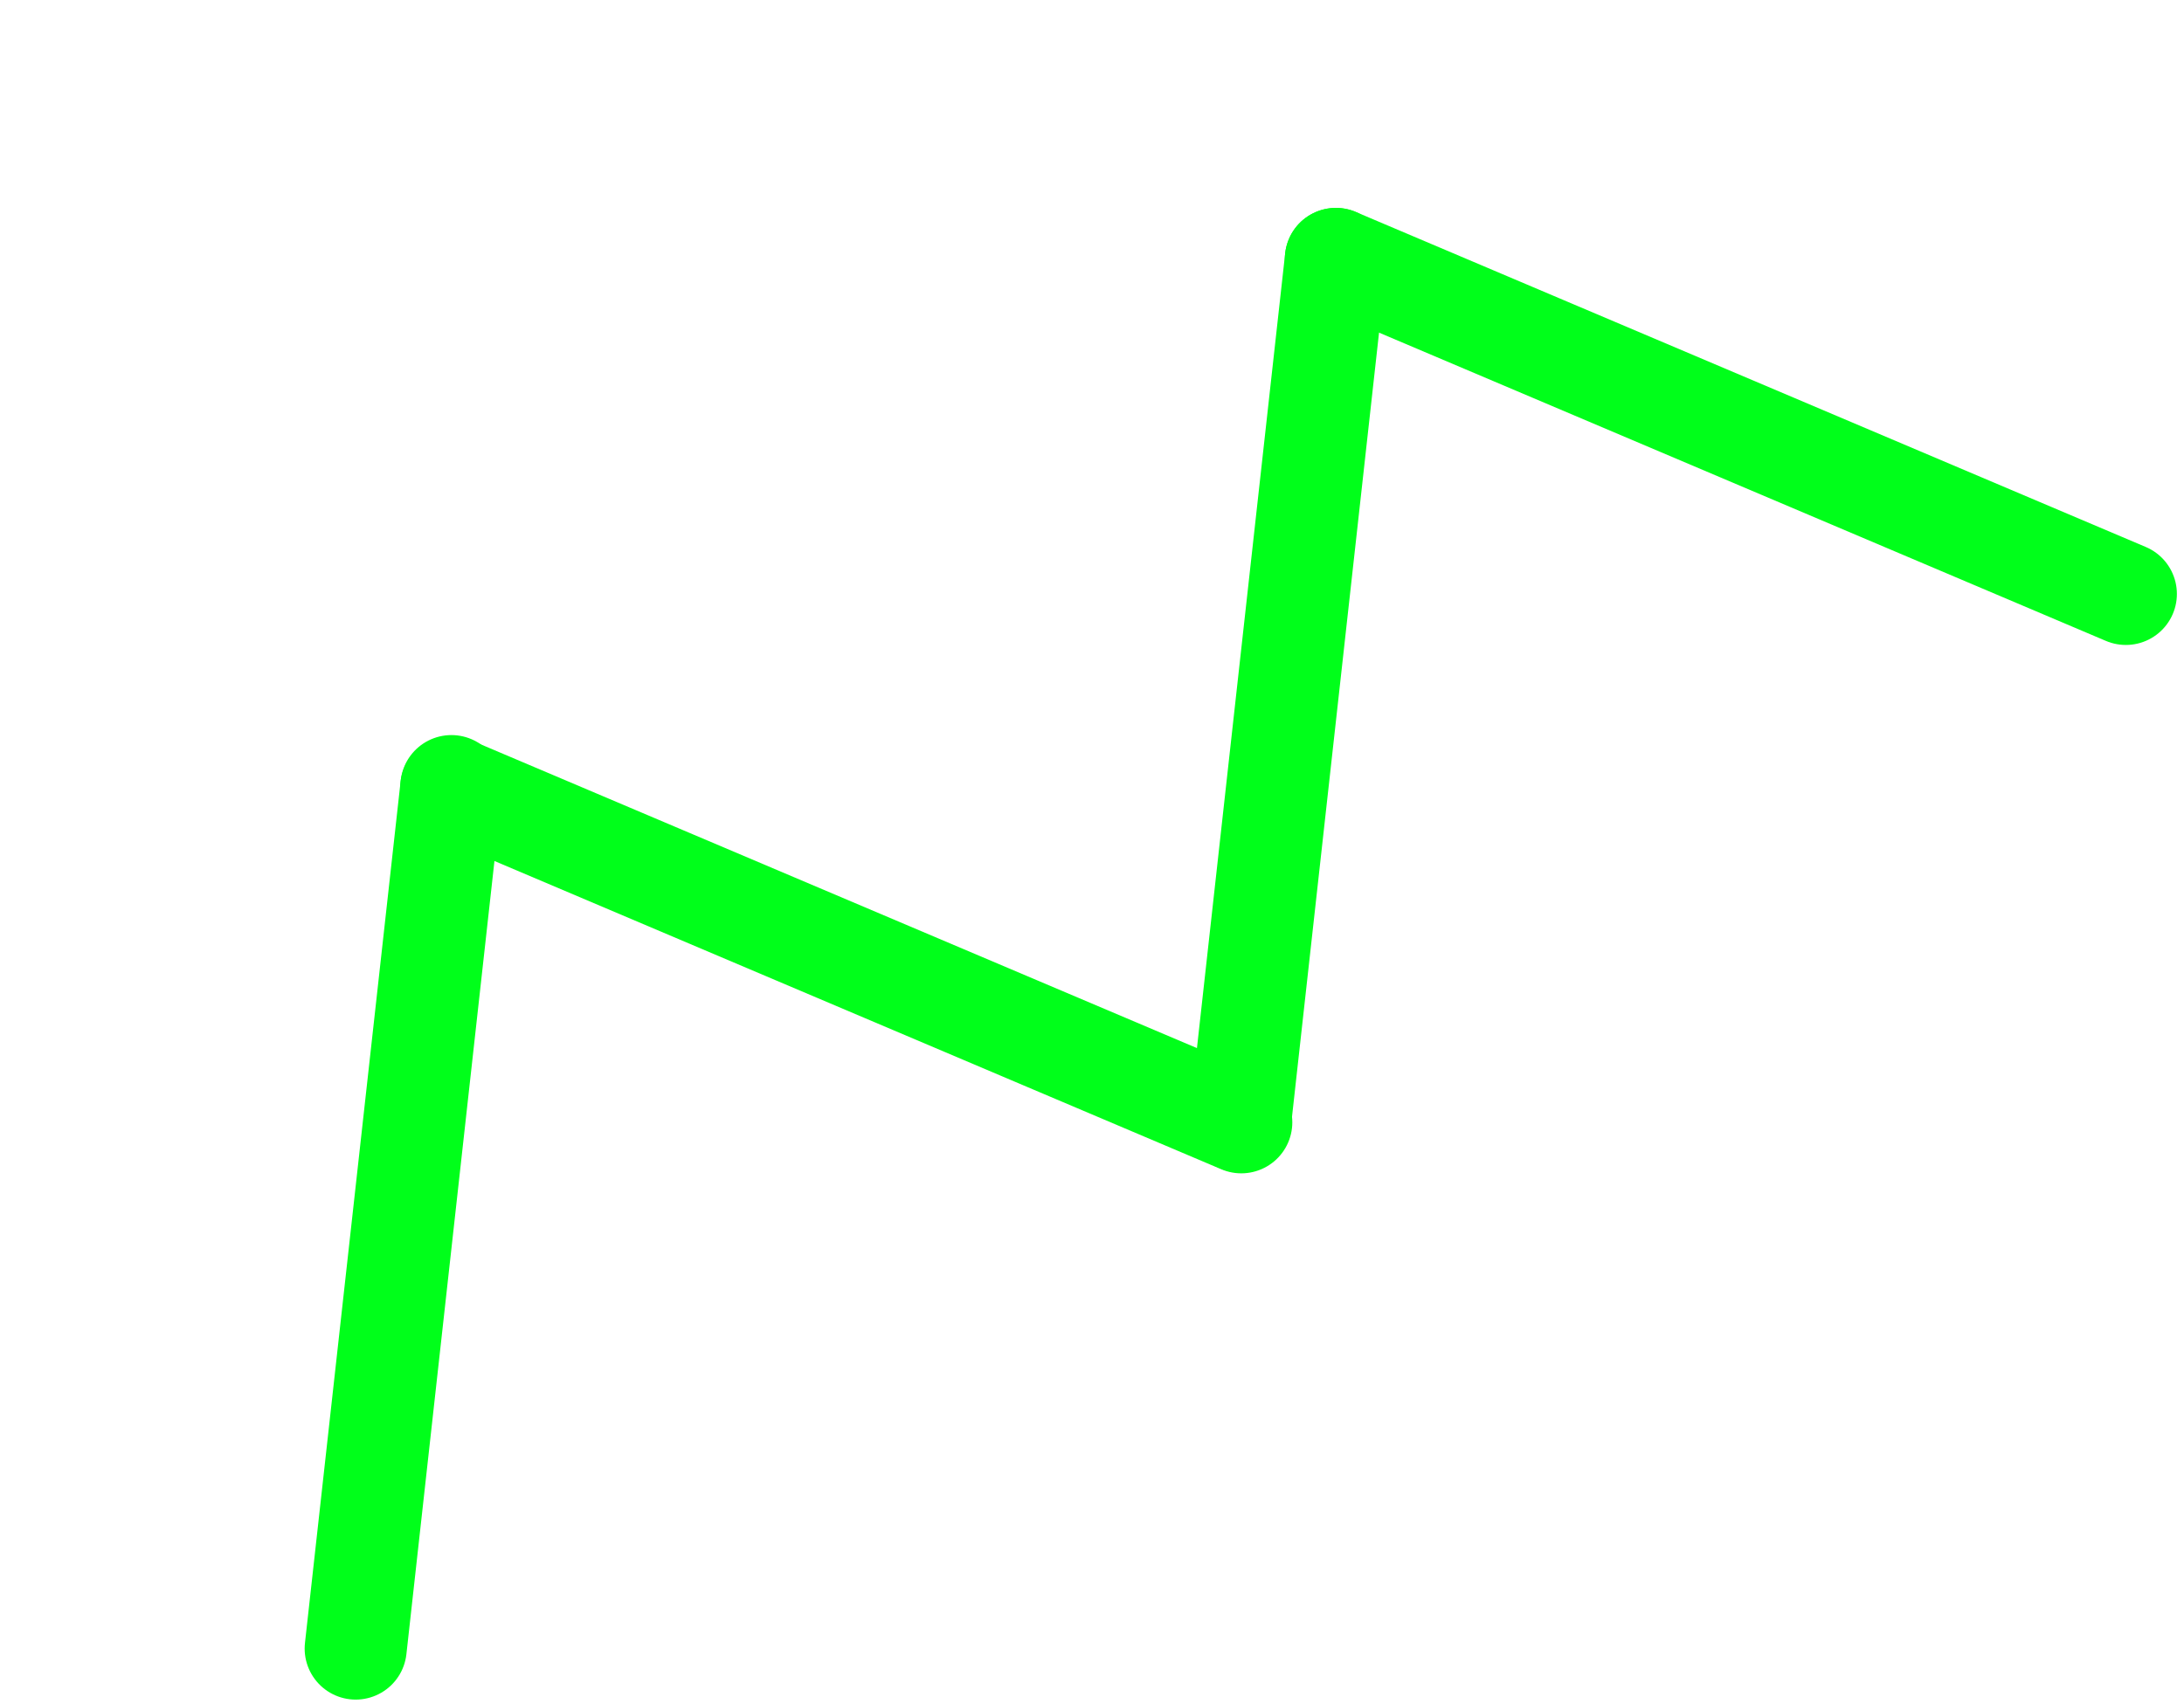
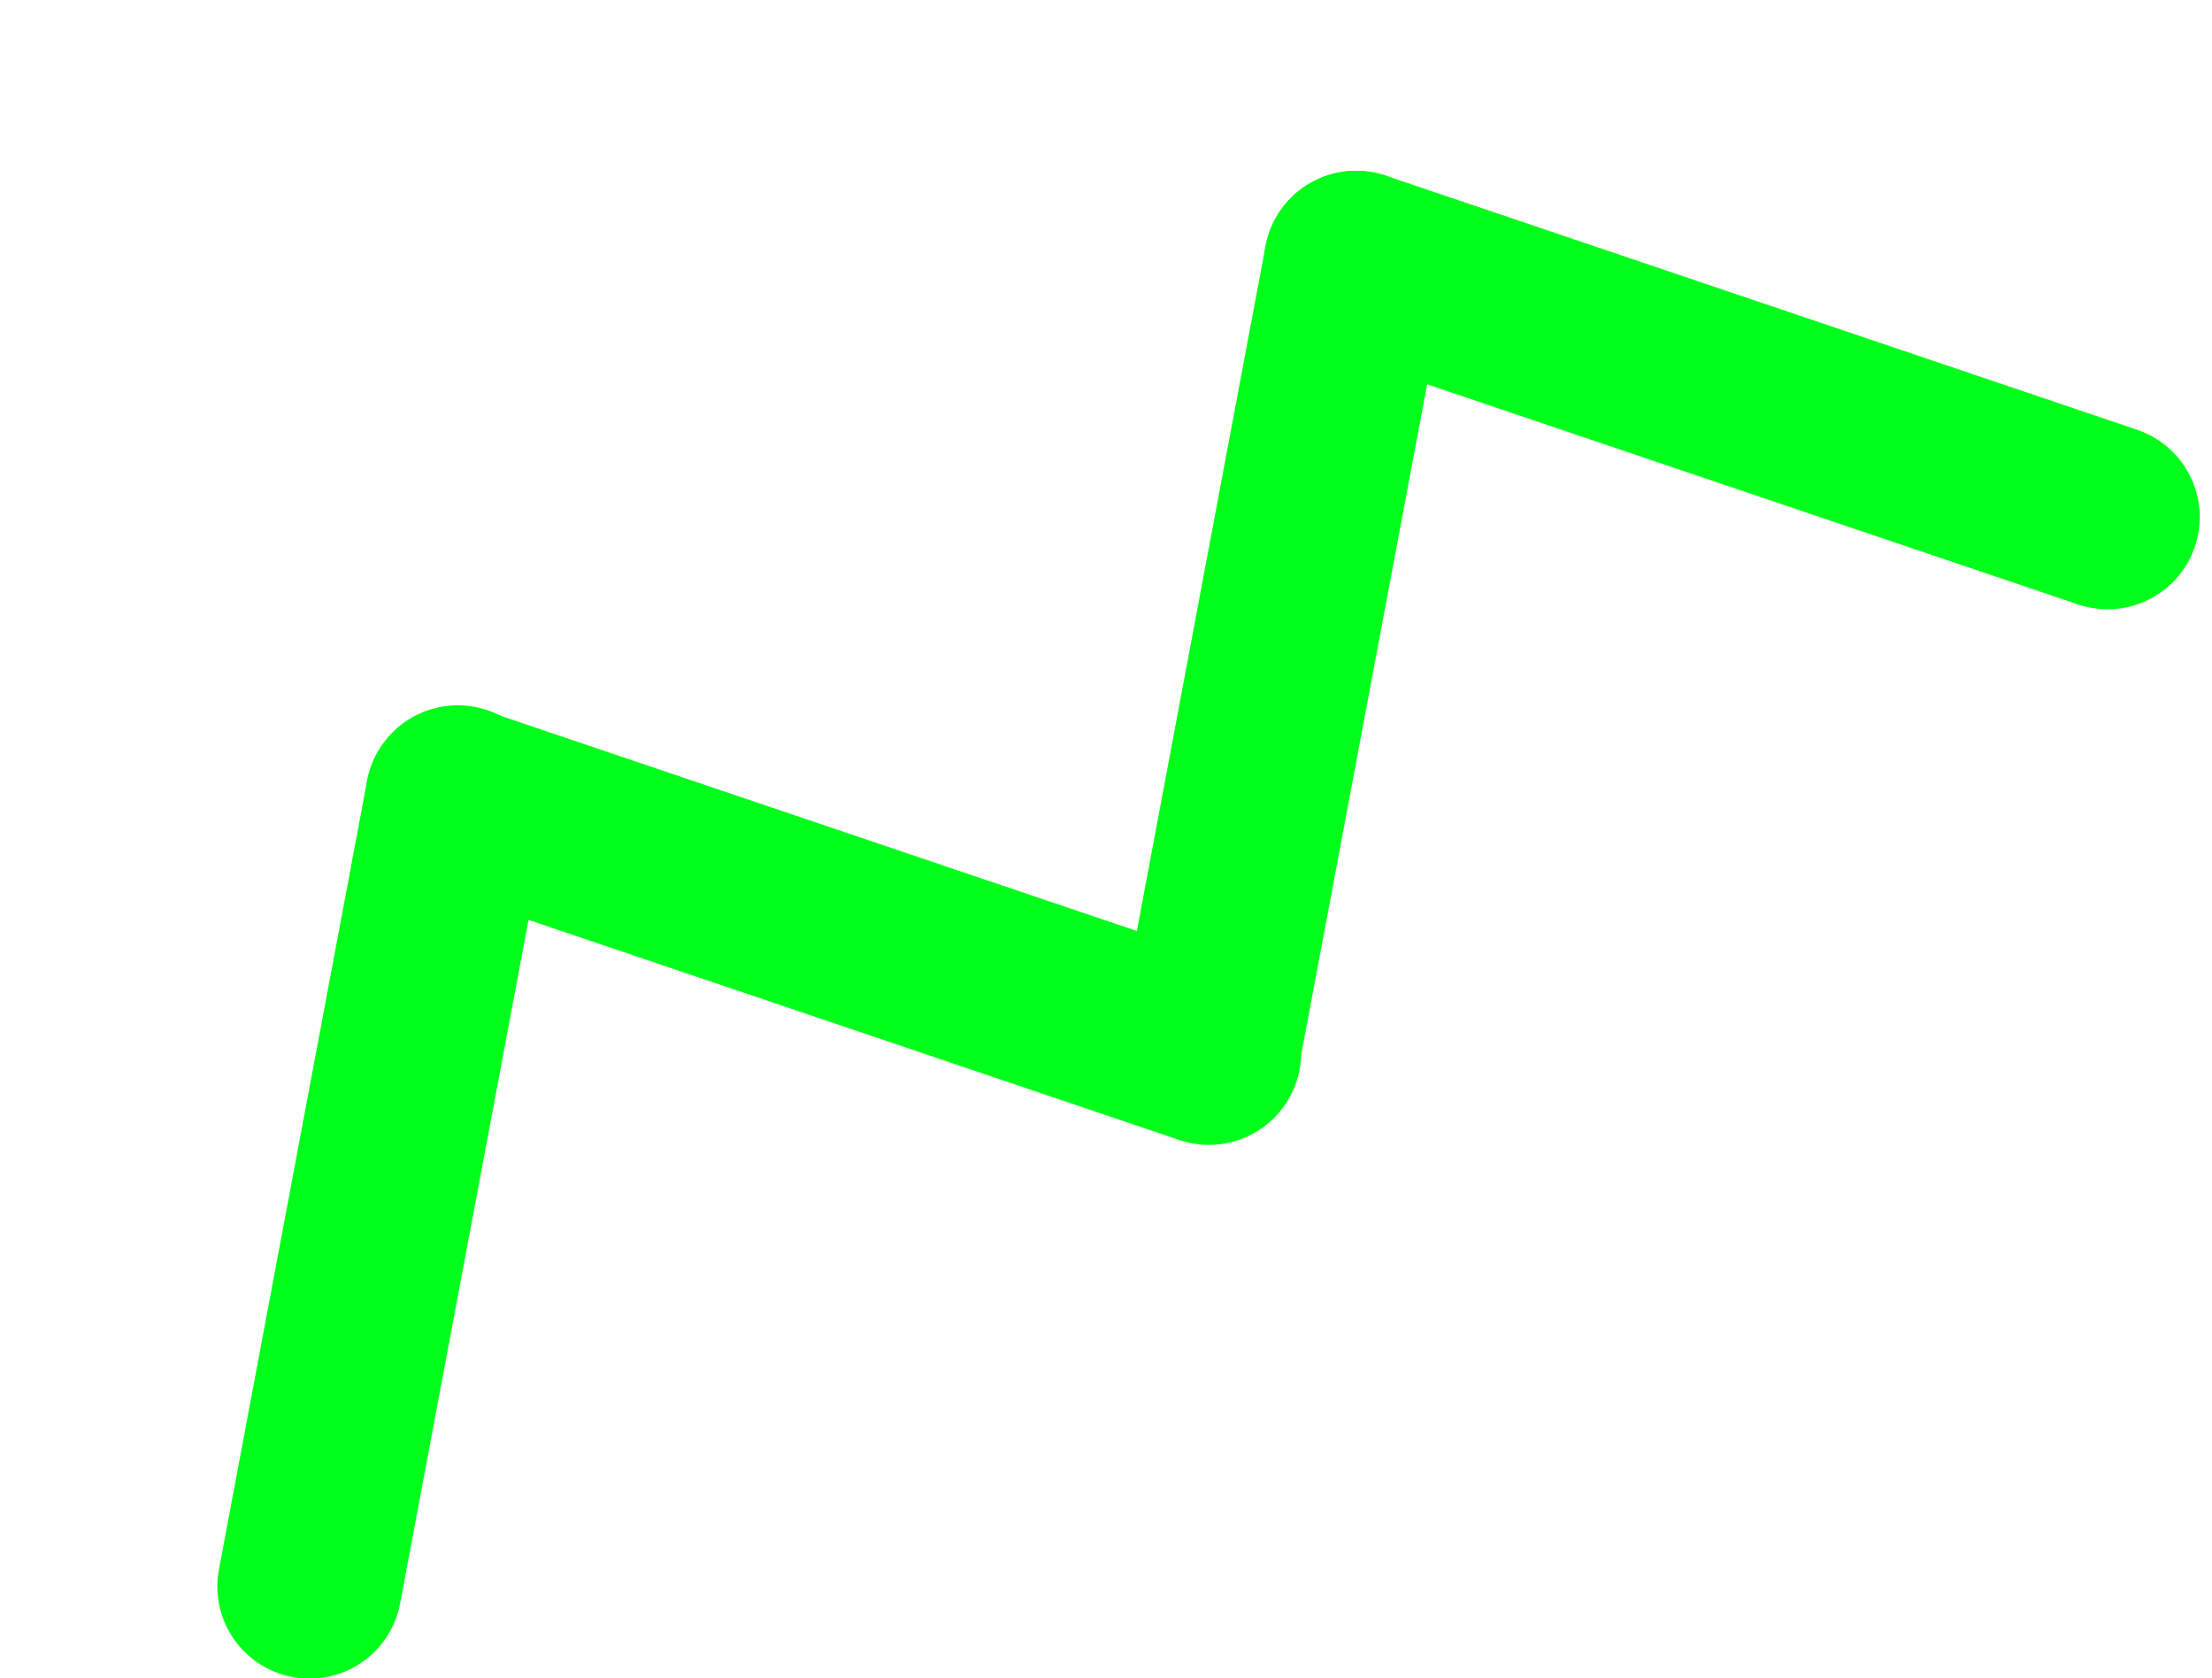
- <svg xmlns="http://www.w3.org/2000/svg" width="214" height="167" viewBox="0 0 214 167" fill="none">
-   <path d="M34.852 161.574L44.233 77.043" stroke="#00FF1A" stroke-width="10" stroke-linecap="round" />
-   <path d="M44.221 77.16L121.628 109.996" stroke="#00FF1A" stroke-width="10" stroke-linecap="round" />
-   <path d="M121.517 109.907L130.897 25.376" stroke="#00FF1A" stroke-width="10" stroke-linecap="round" />
-   <path d="M130.897 25.376L208.303 58.211" stroke="#00FF1A" stroke-width="10" stroke-linecap="round" />
+ <svg xmlns="http://www.w3.org/2000/svg" width="120" height="91" viewBox="0 0 120 91" fill="none">
+   <path d="M16.791 86.043L24.832 43.252" stroke="#00FF1A" stroke-width="10" stroke-linecap="round" />
+   <path d="M24.821 43.311L65.586 57.094" stroke="#00FF1A" stroke-width="10" stroke-linecap="round" />
+   <path d="M65.529 57.053L73.57 14.262" stroke="#00FF1A" stroke-width="10" stroke-linecap="round" />
+   <path d="M73.57 14.262L114.335 28.045" stroke="#00FF1A" stroke-width="10" stroke-linecap="round" />
</svg>
